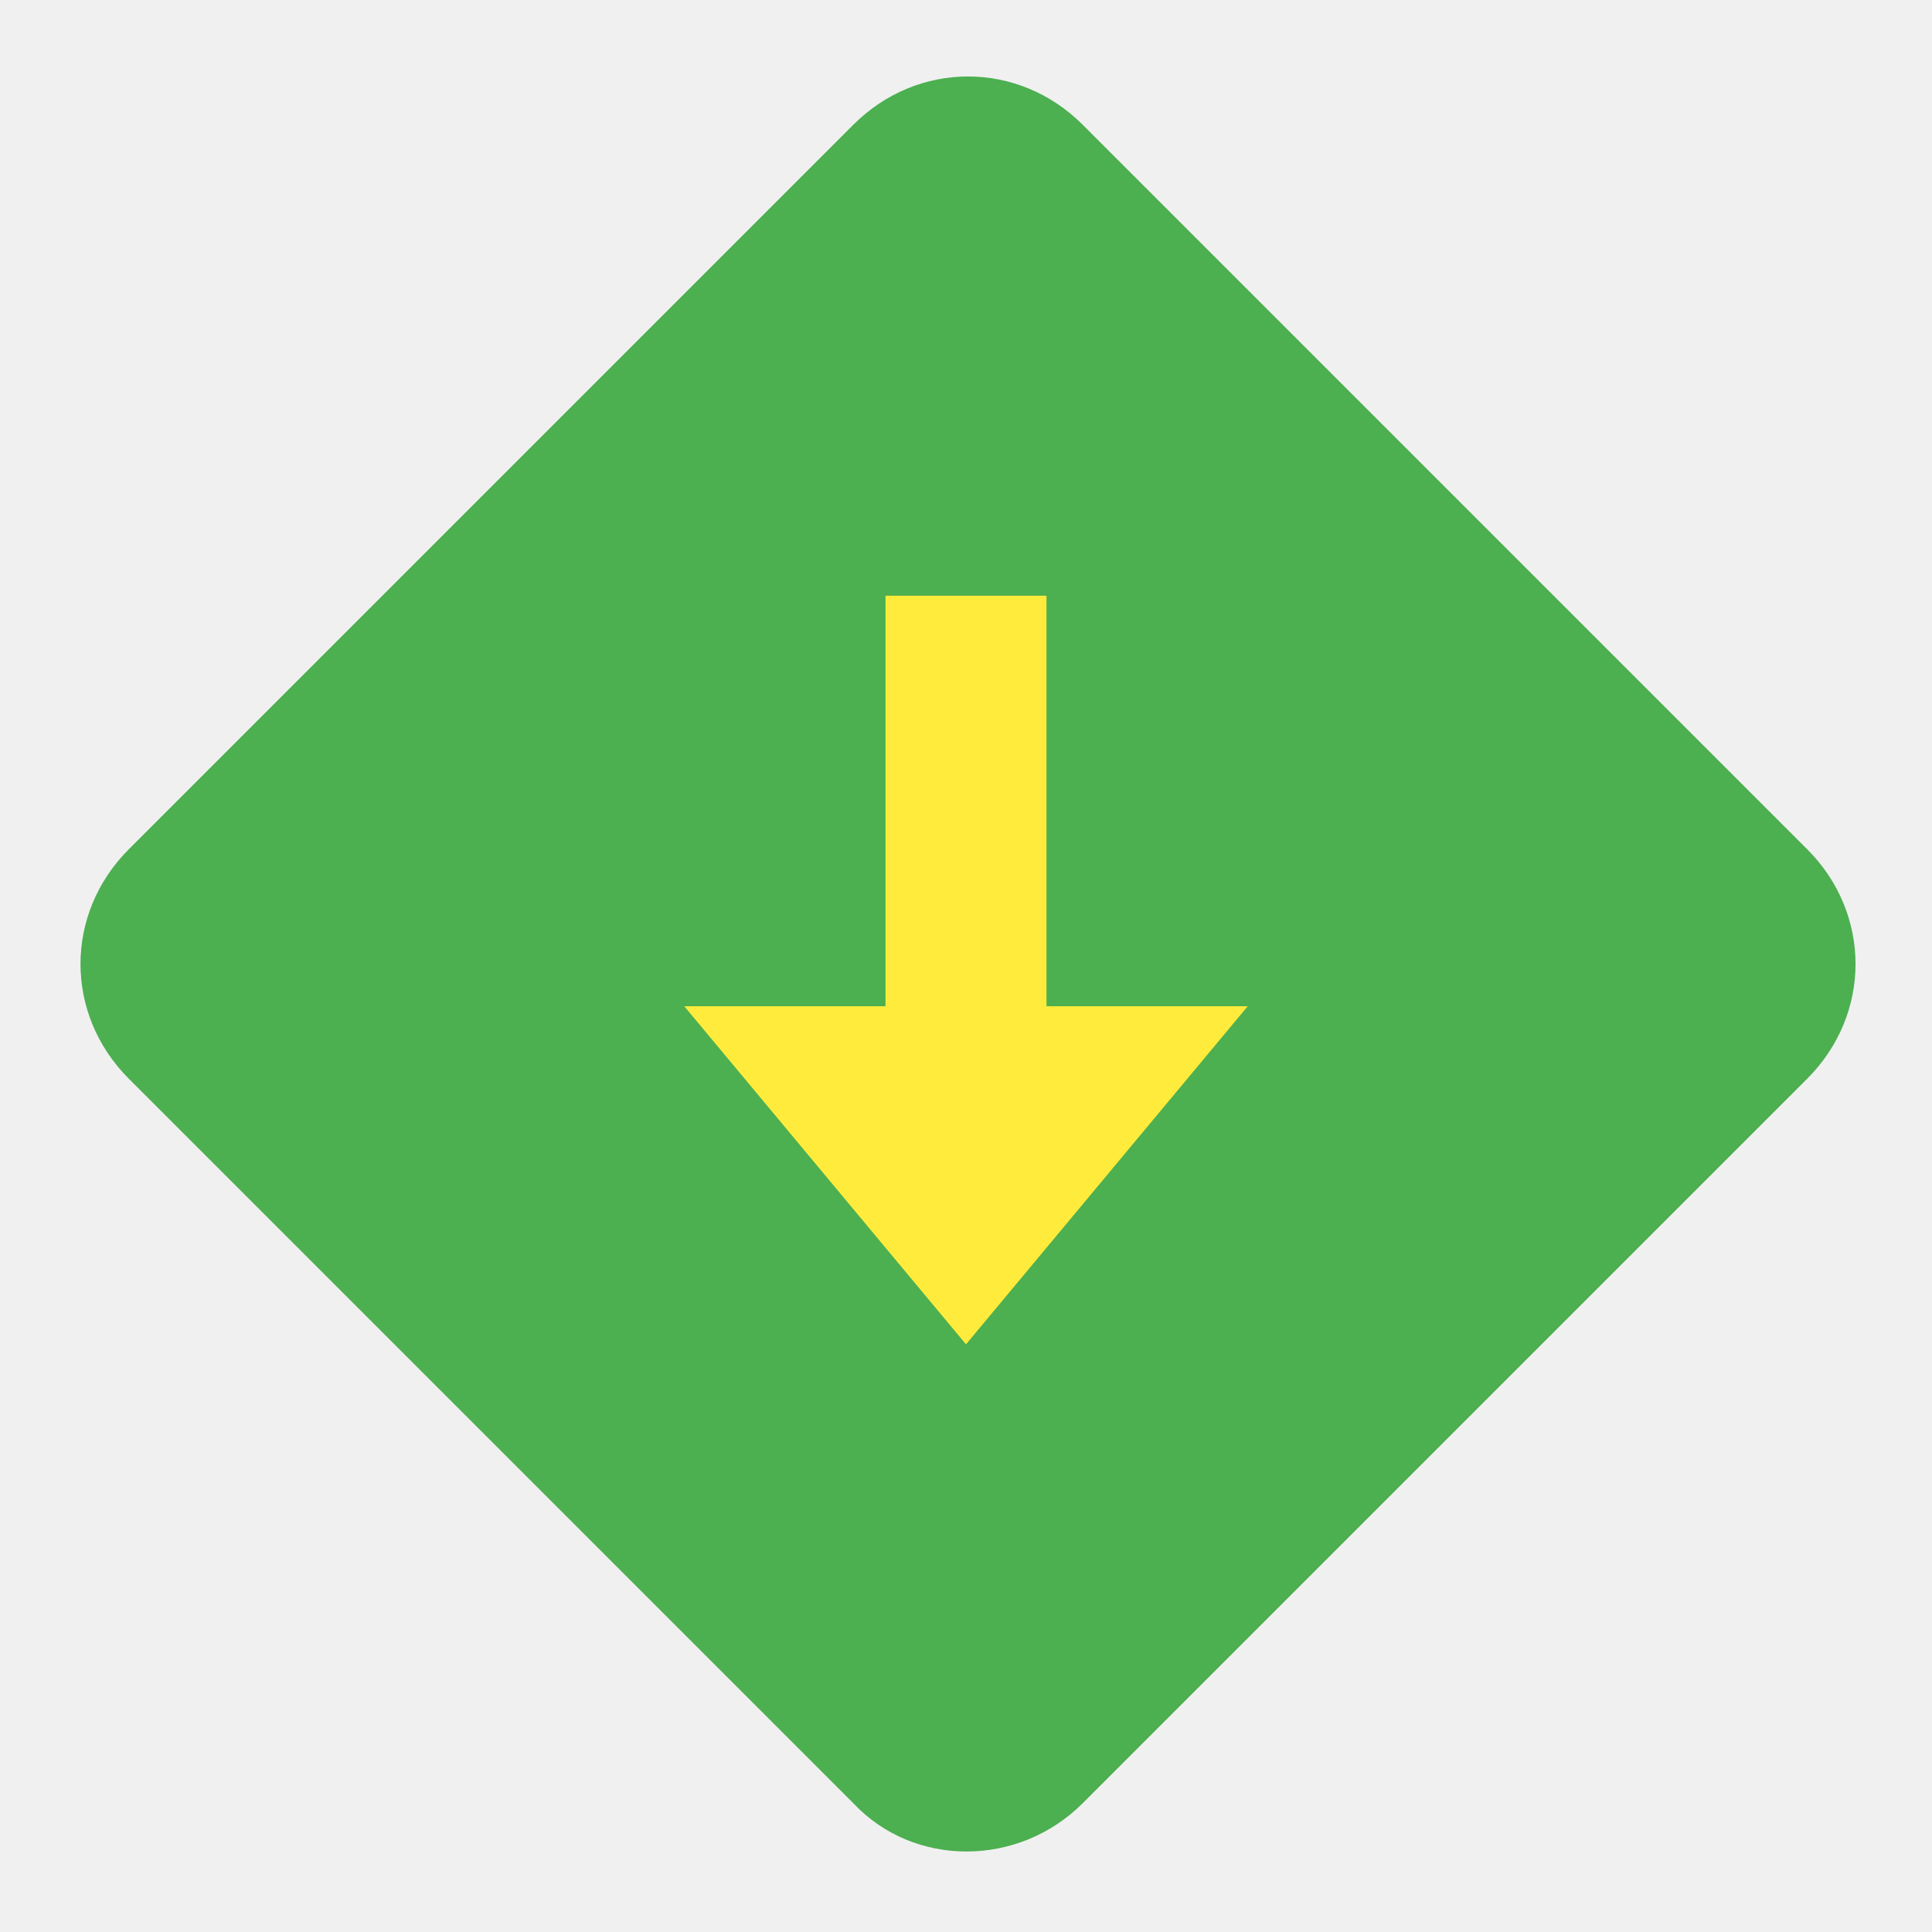
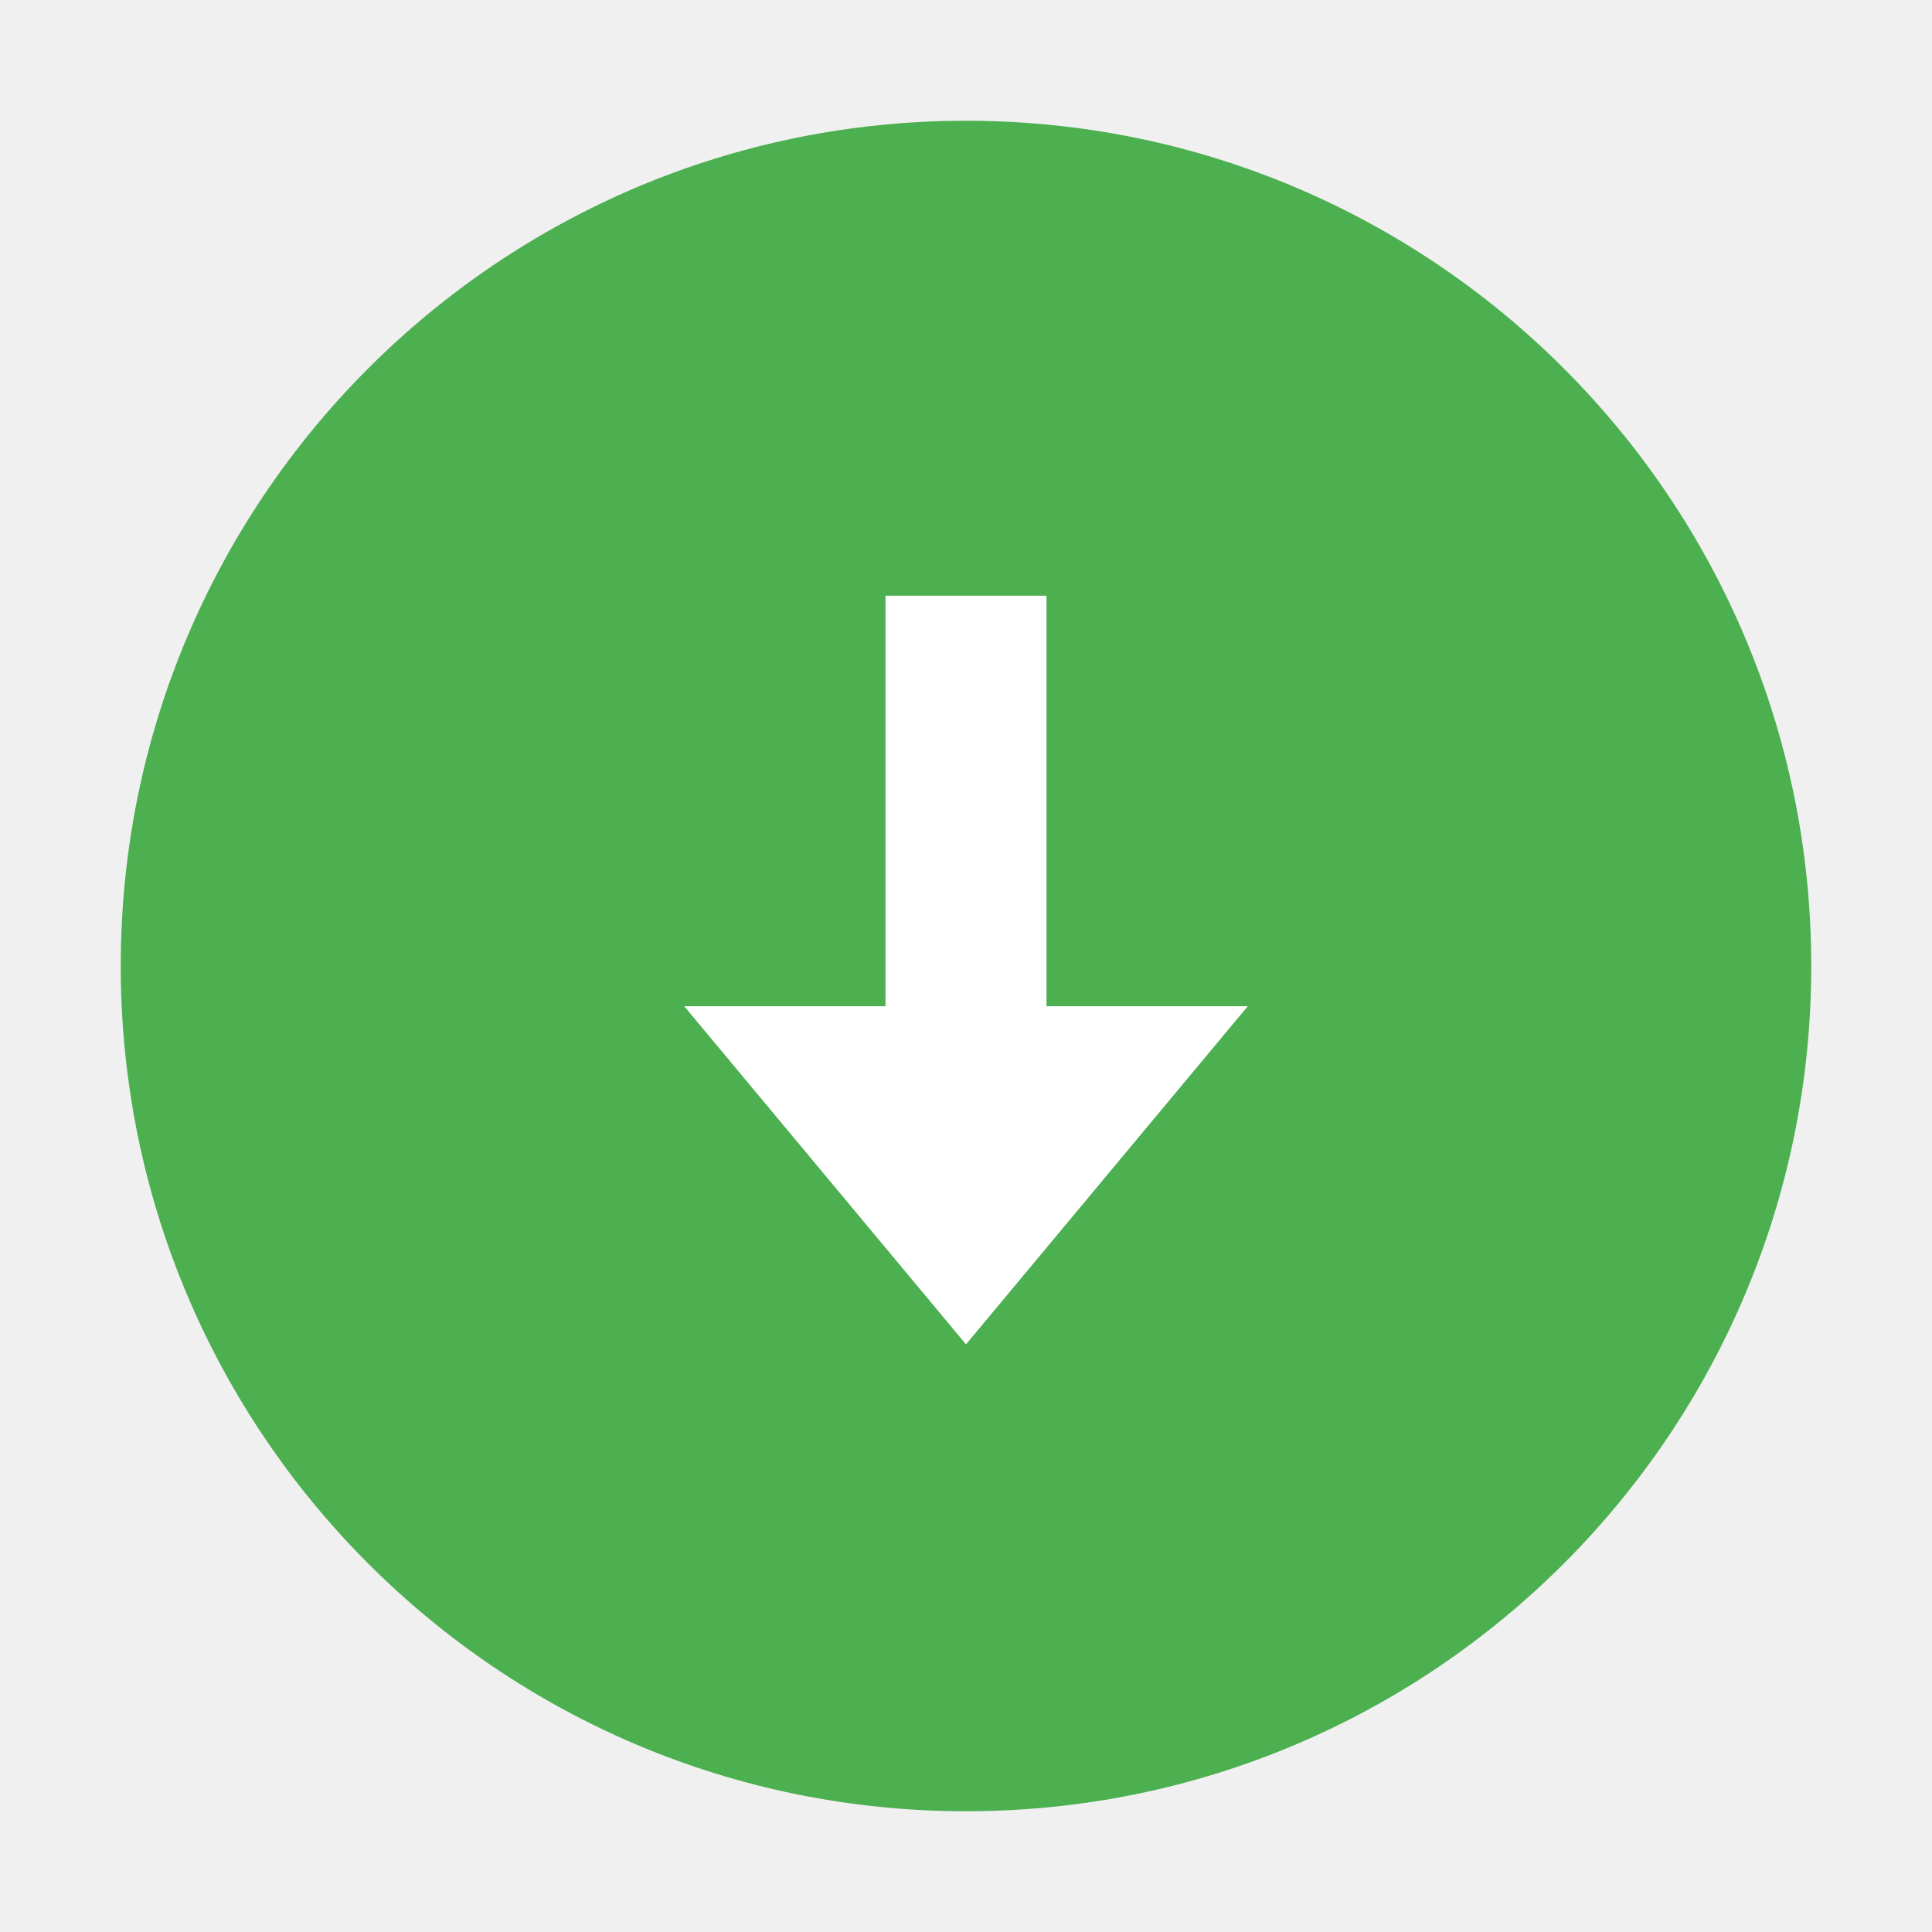
<svg xmlns="http://www.w3.org/2000/svg" version="1" viewBox="0 0 48 48" enable-background="new 0 0 48 48">
-   <path fill="#4CAF50" d="M21.2,44.8l-18-18c-1.6-1.6-1.6-4.1,0-5.7l18-18c1.6-1.6,4.1-1.6,5.7,0l18,18c1.6,1.6,1.6,4.1,0,5.7l-18,18 C25.3,46.4,22.7,46.4,21.2,44.8z" />
-   <g fill="#FFEB3B">
+   <circle fill="#4CAF50" cx="24" cy="24" r="21" />
+   <g fill="#fff">
    <polygon points="24,33.4 17,25 31,25" />
    <rect x="22" y="14.8" width="4" height="12.3" />
  </g>
</svg>
